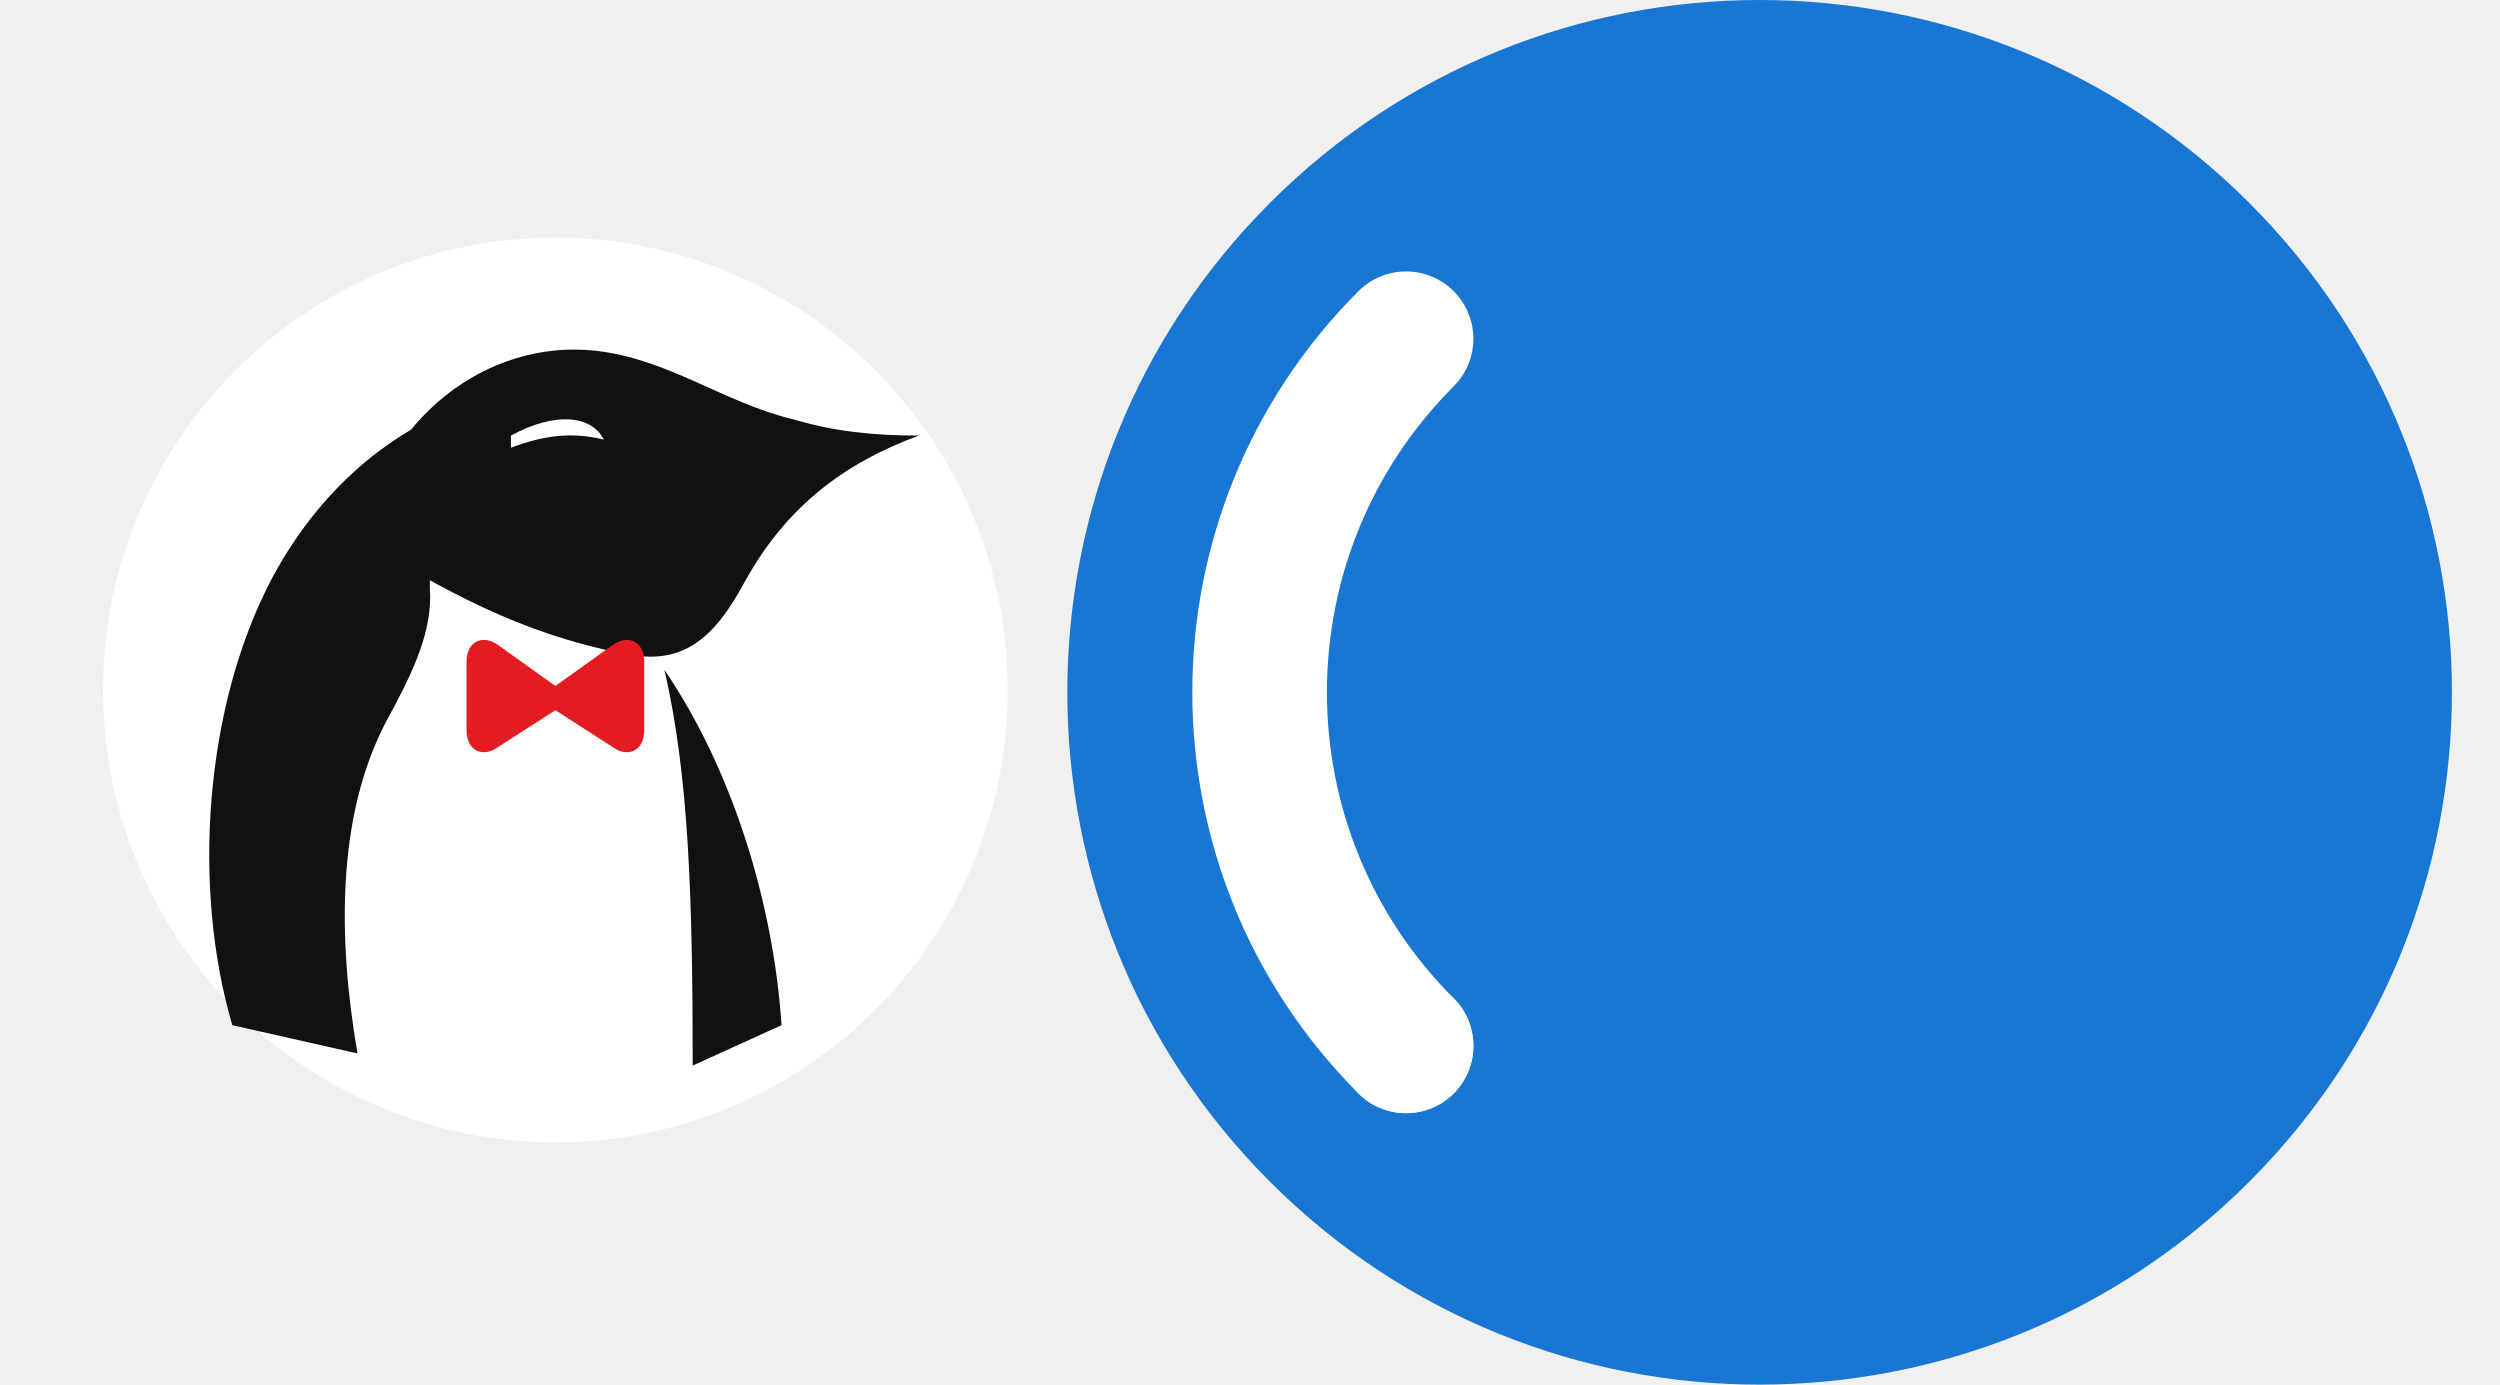
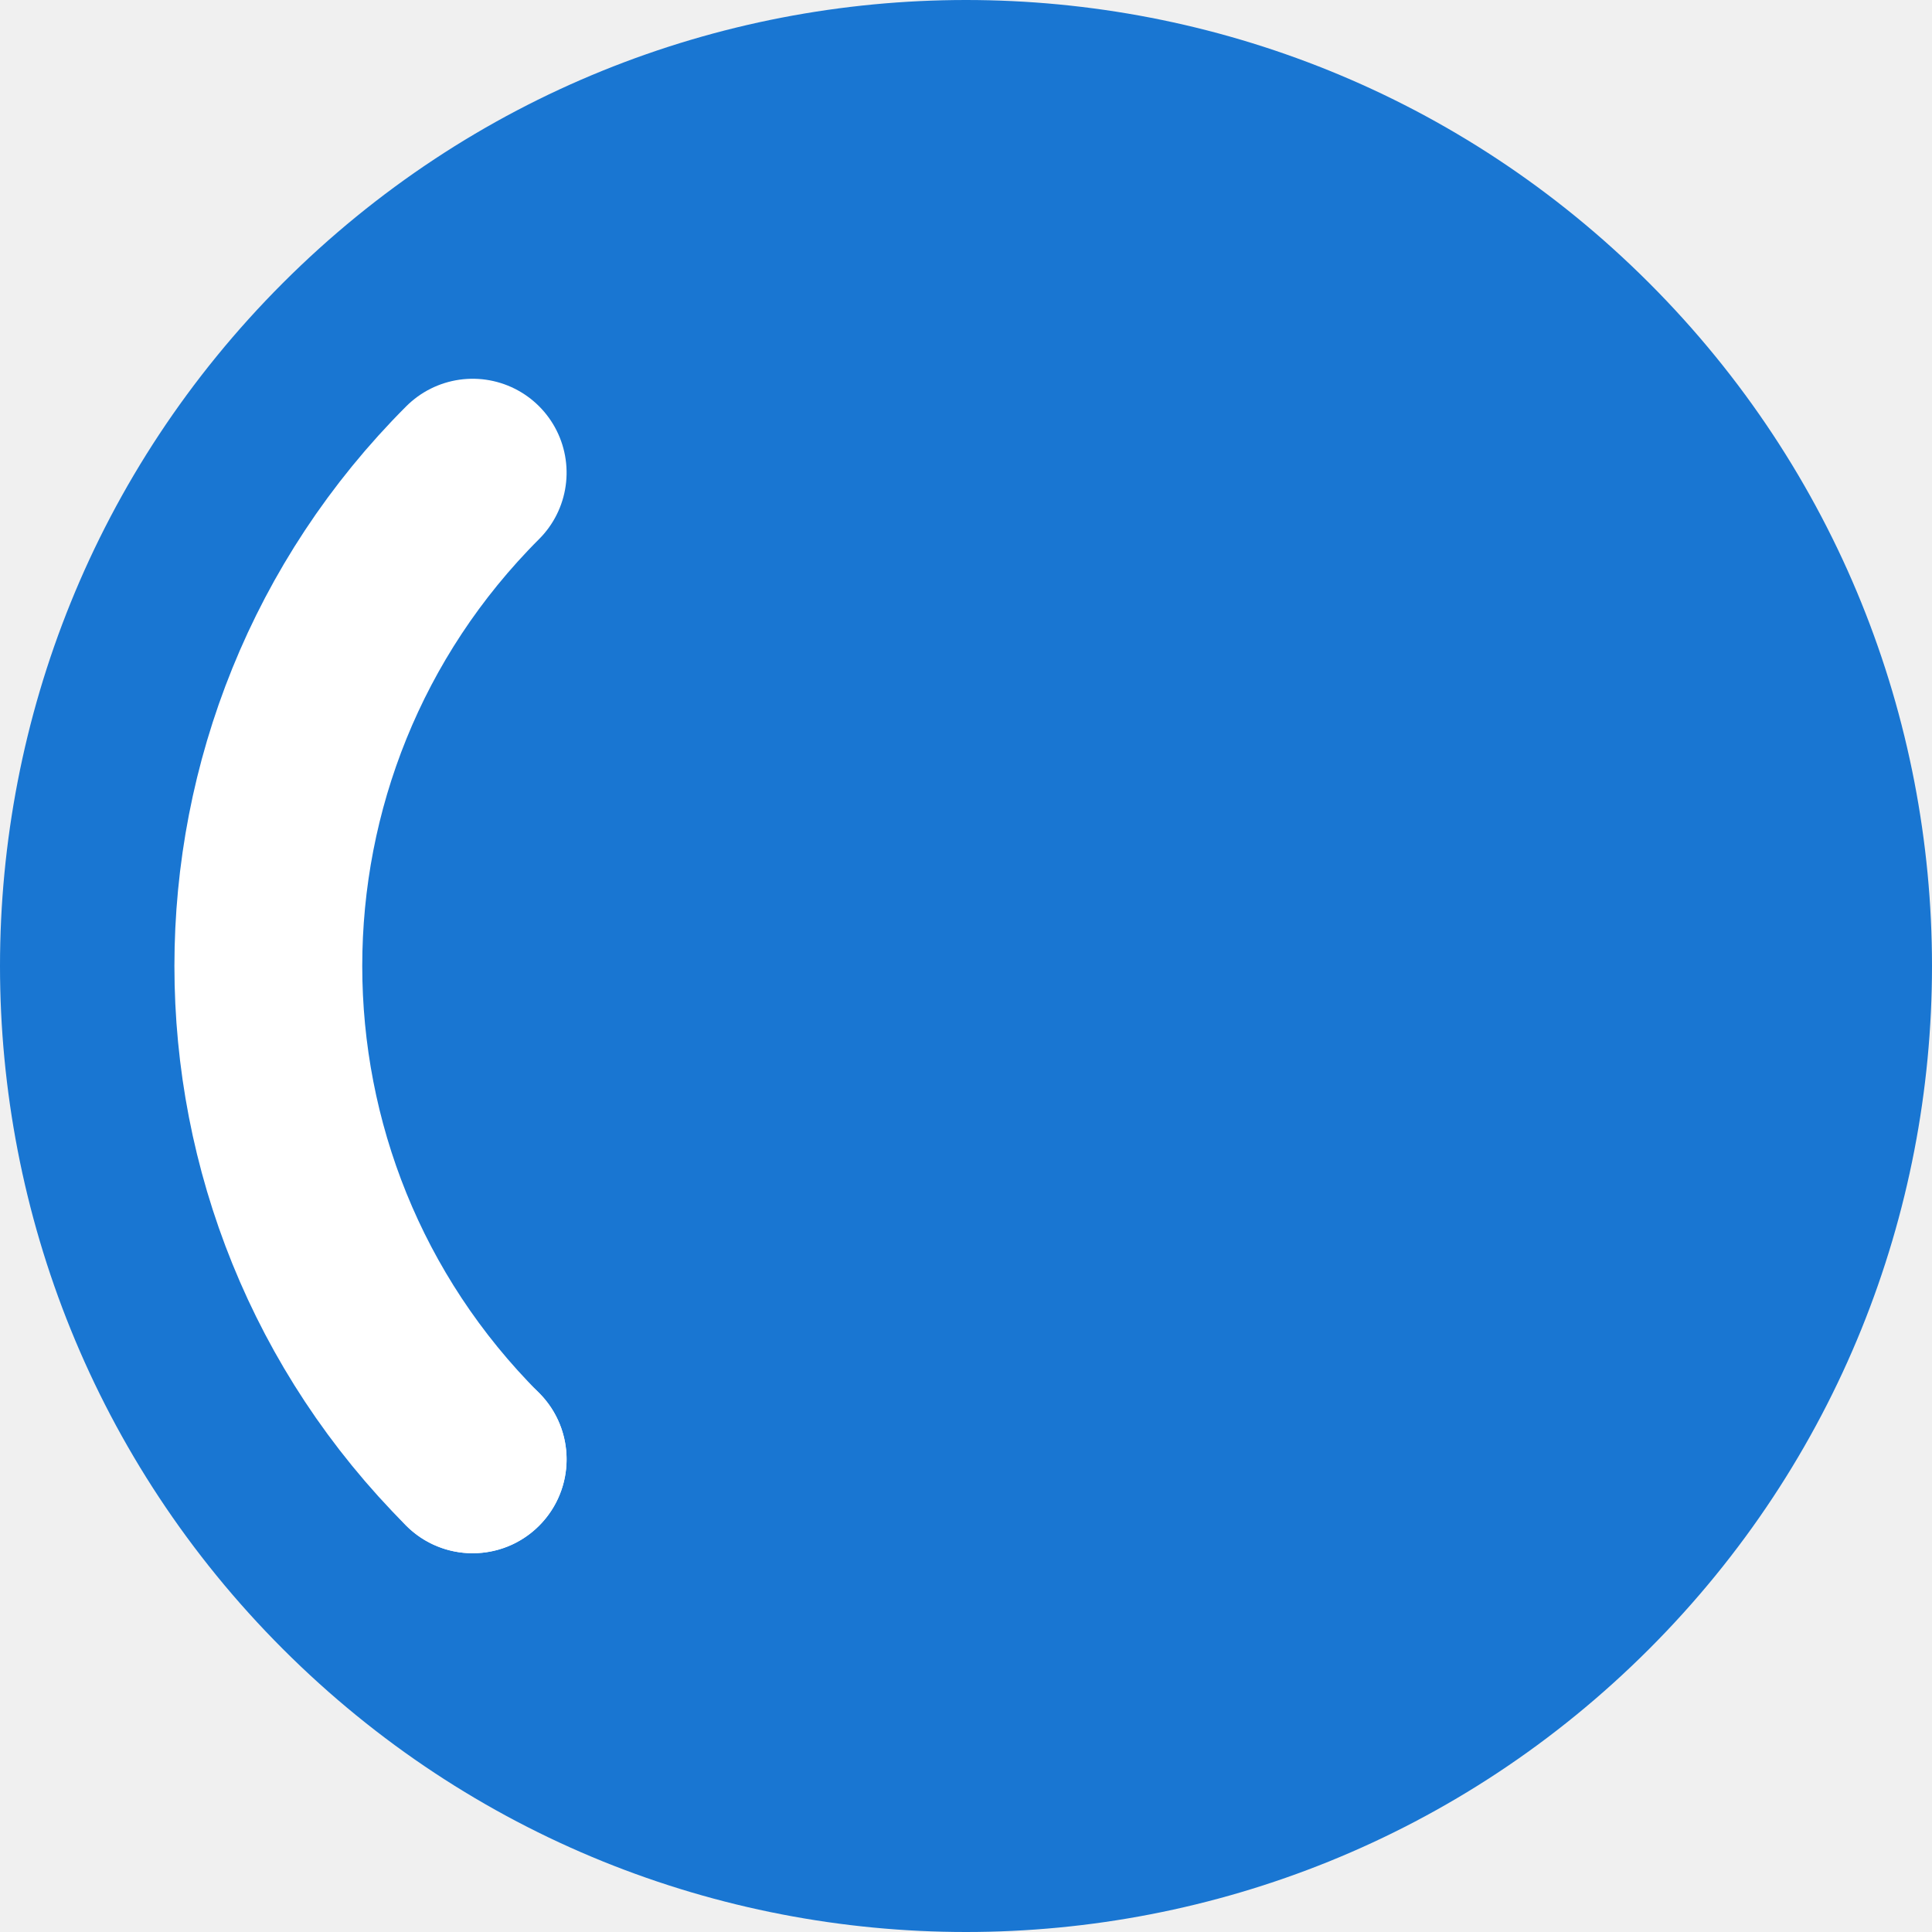
- <svg xmlns="http://www.w3.org/2000/svg" viewBox="0 0 520 288">
-   <g transform="translate(8 36) scale(.84)">
-     <circle cx="128" cy="128" r="112" fill="#fff" />
-     <path fill="#111" d="M48 211c-10-34-7-79 10-111 13-24 33-40 58-46-13 13-20 31-19 51 0 10-5 20-11 31-12 23-12 53-7 82ZM80 91c5-30 31-50 58-47 18 2 32 13 49 17 10 3 20 4 31 4-19 7-33 18-43 36-8 15-16 21-30 18-26-5-45-16-65-28Zm75 32c17 25 27 58 29 88l-22 10c0-42-1-72-7-98Z" />
-     <path fill="#fff" d="M117 65c11-6 20-5 23 1-8-2-15-1-23 2Z" />
-     <path fill="#e31b23" d="M106 121c0-5 4-7 8-4l14 10 14-10c4-3 8-1 8 4v17c0 5-4 7-8 4l-14-9-14 9c-4 3-8 1-8-4Z" />
-   </g>
-   <g transform="rotate(225 366 144)">
-     <circle cx="366" cy="144" r="144" fill="#1976d2" />
-     <path fill="none" stroke="#fff" stroke-width="28" stroke-linecap="round" d="M366 40a104 104 0 0 1 104 104" />
-     <circle cx="366" cy="40" r="14" fill="#fff" />
+ <svg xmlns="http://www.w3.org/2000/svg" viewBox="0 0 288 288">
+   <g transform="rotate(225 144 144)">
+     <circle cx="144" cy="144" r="144" fill="#1976d2" />
+     <path fill="none" stroke="#fff" stroke-width="28" stroke-linecap="round" d="M144 40a104 104 0 0 1 104 104" />
+     <circle cx="144" cy="40" r="14" fill="#fff" />
  </g>
</svg>
